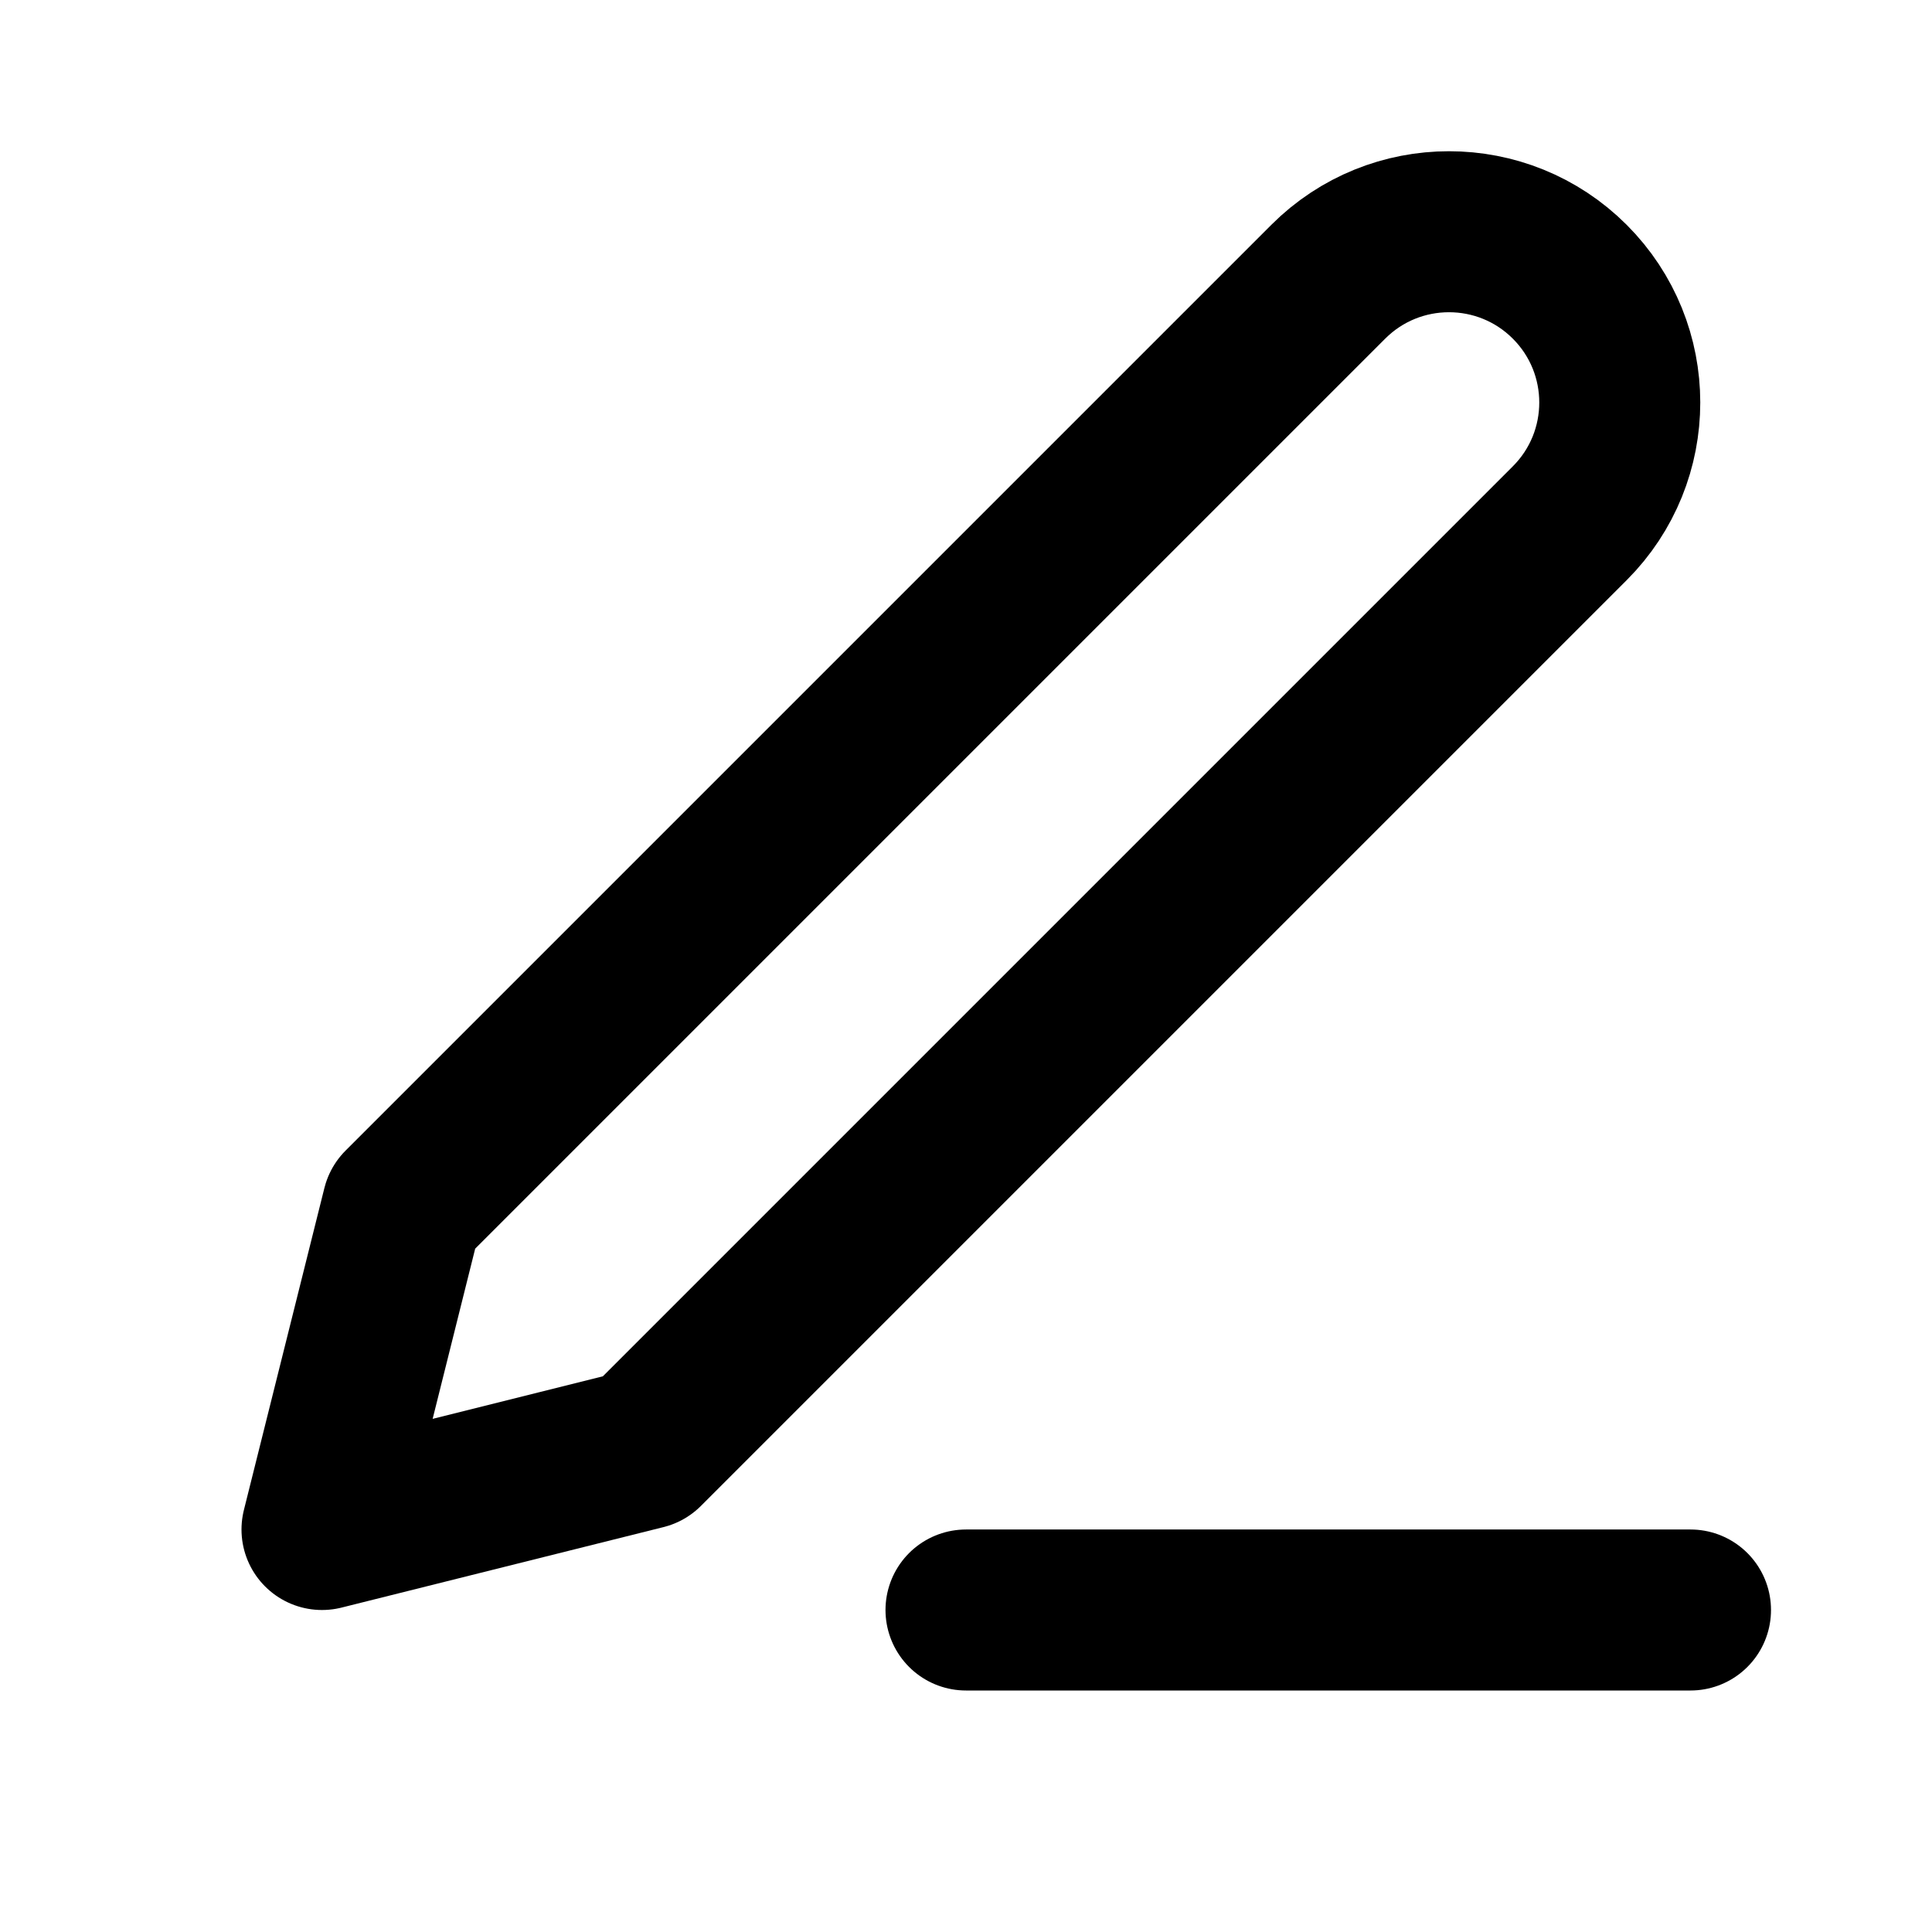
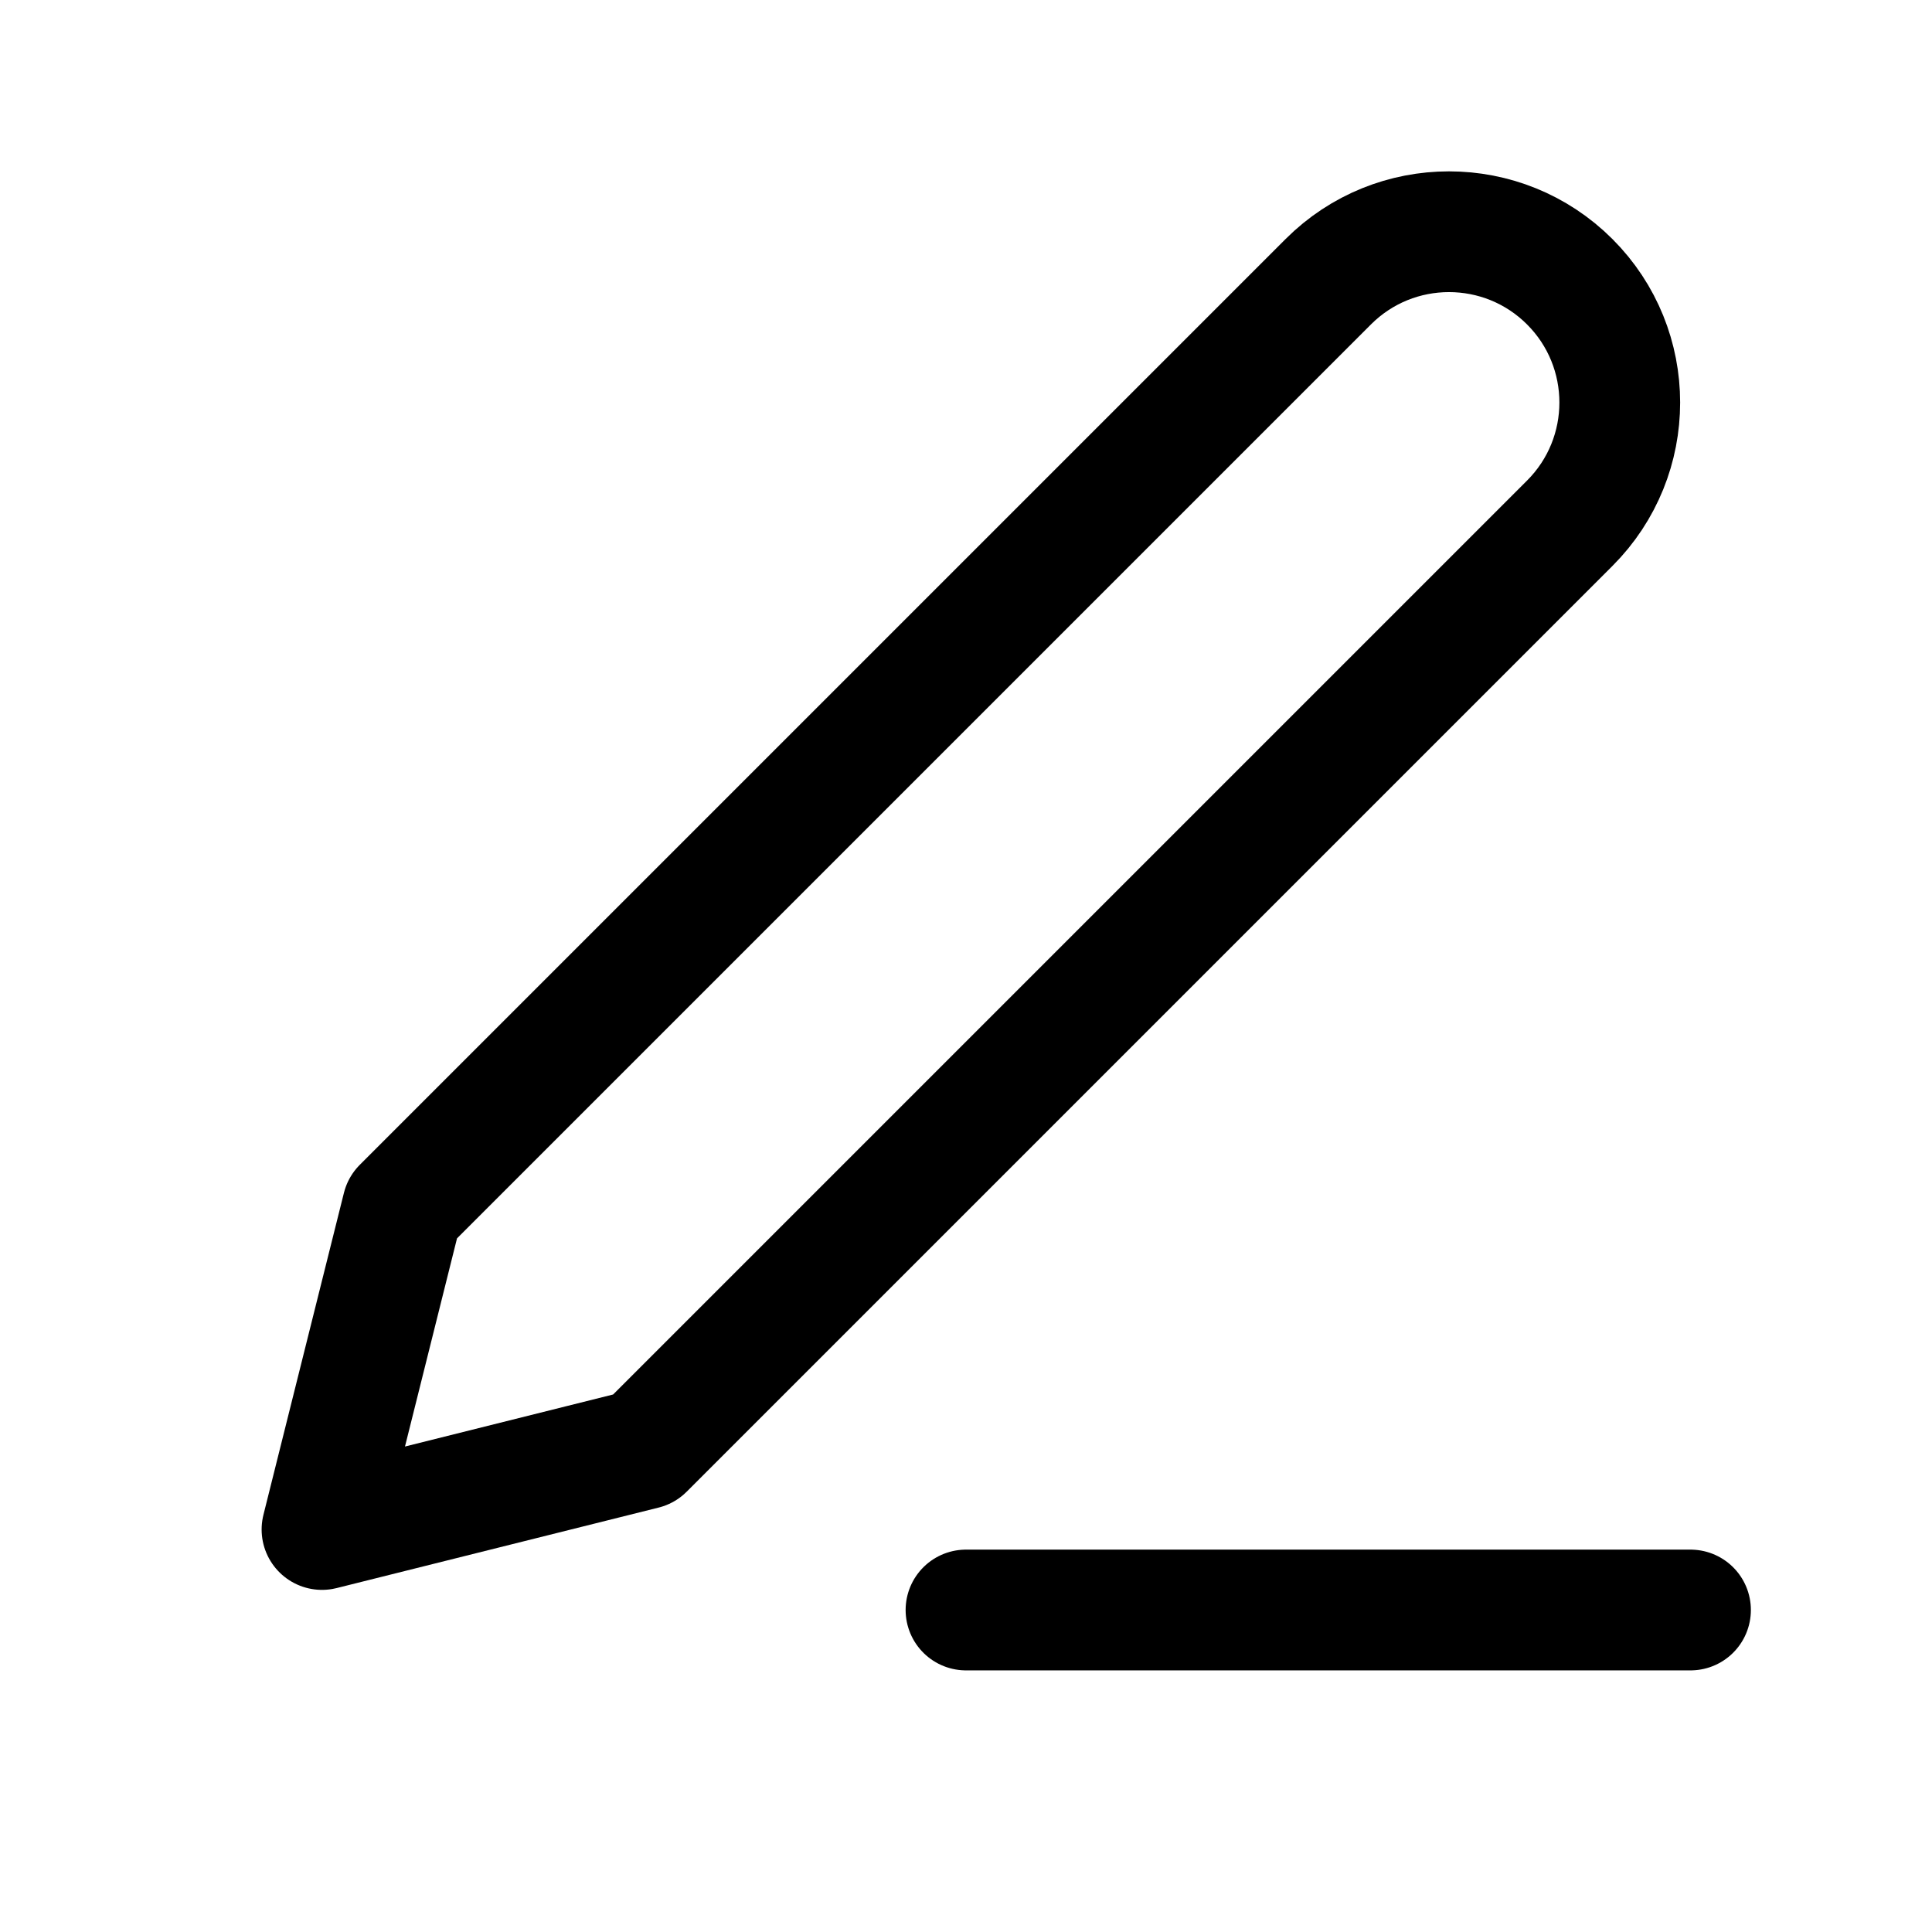
- <svg xmlns="http://www.w3.org/2000/svg" viewBox="0 0 24 24" fill="none" stroke="#000" stroke-width="2" stroke-linecap="round" stroke-linejoin="round">
+ <svg xmlns="http://www.w3.org/2000/svg" viewBox="0 0 24 24" fill="none" stroke="#000" stroke-width="1.5" stroke-linecap="round" stroke-linejoin="round">
  <path d="M12 20h9" />
  <path d="M16.5 3.5a2.1 2.1 0 0 1 3 3L8 18l-4 1 1-4z" />
</svg>
